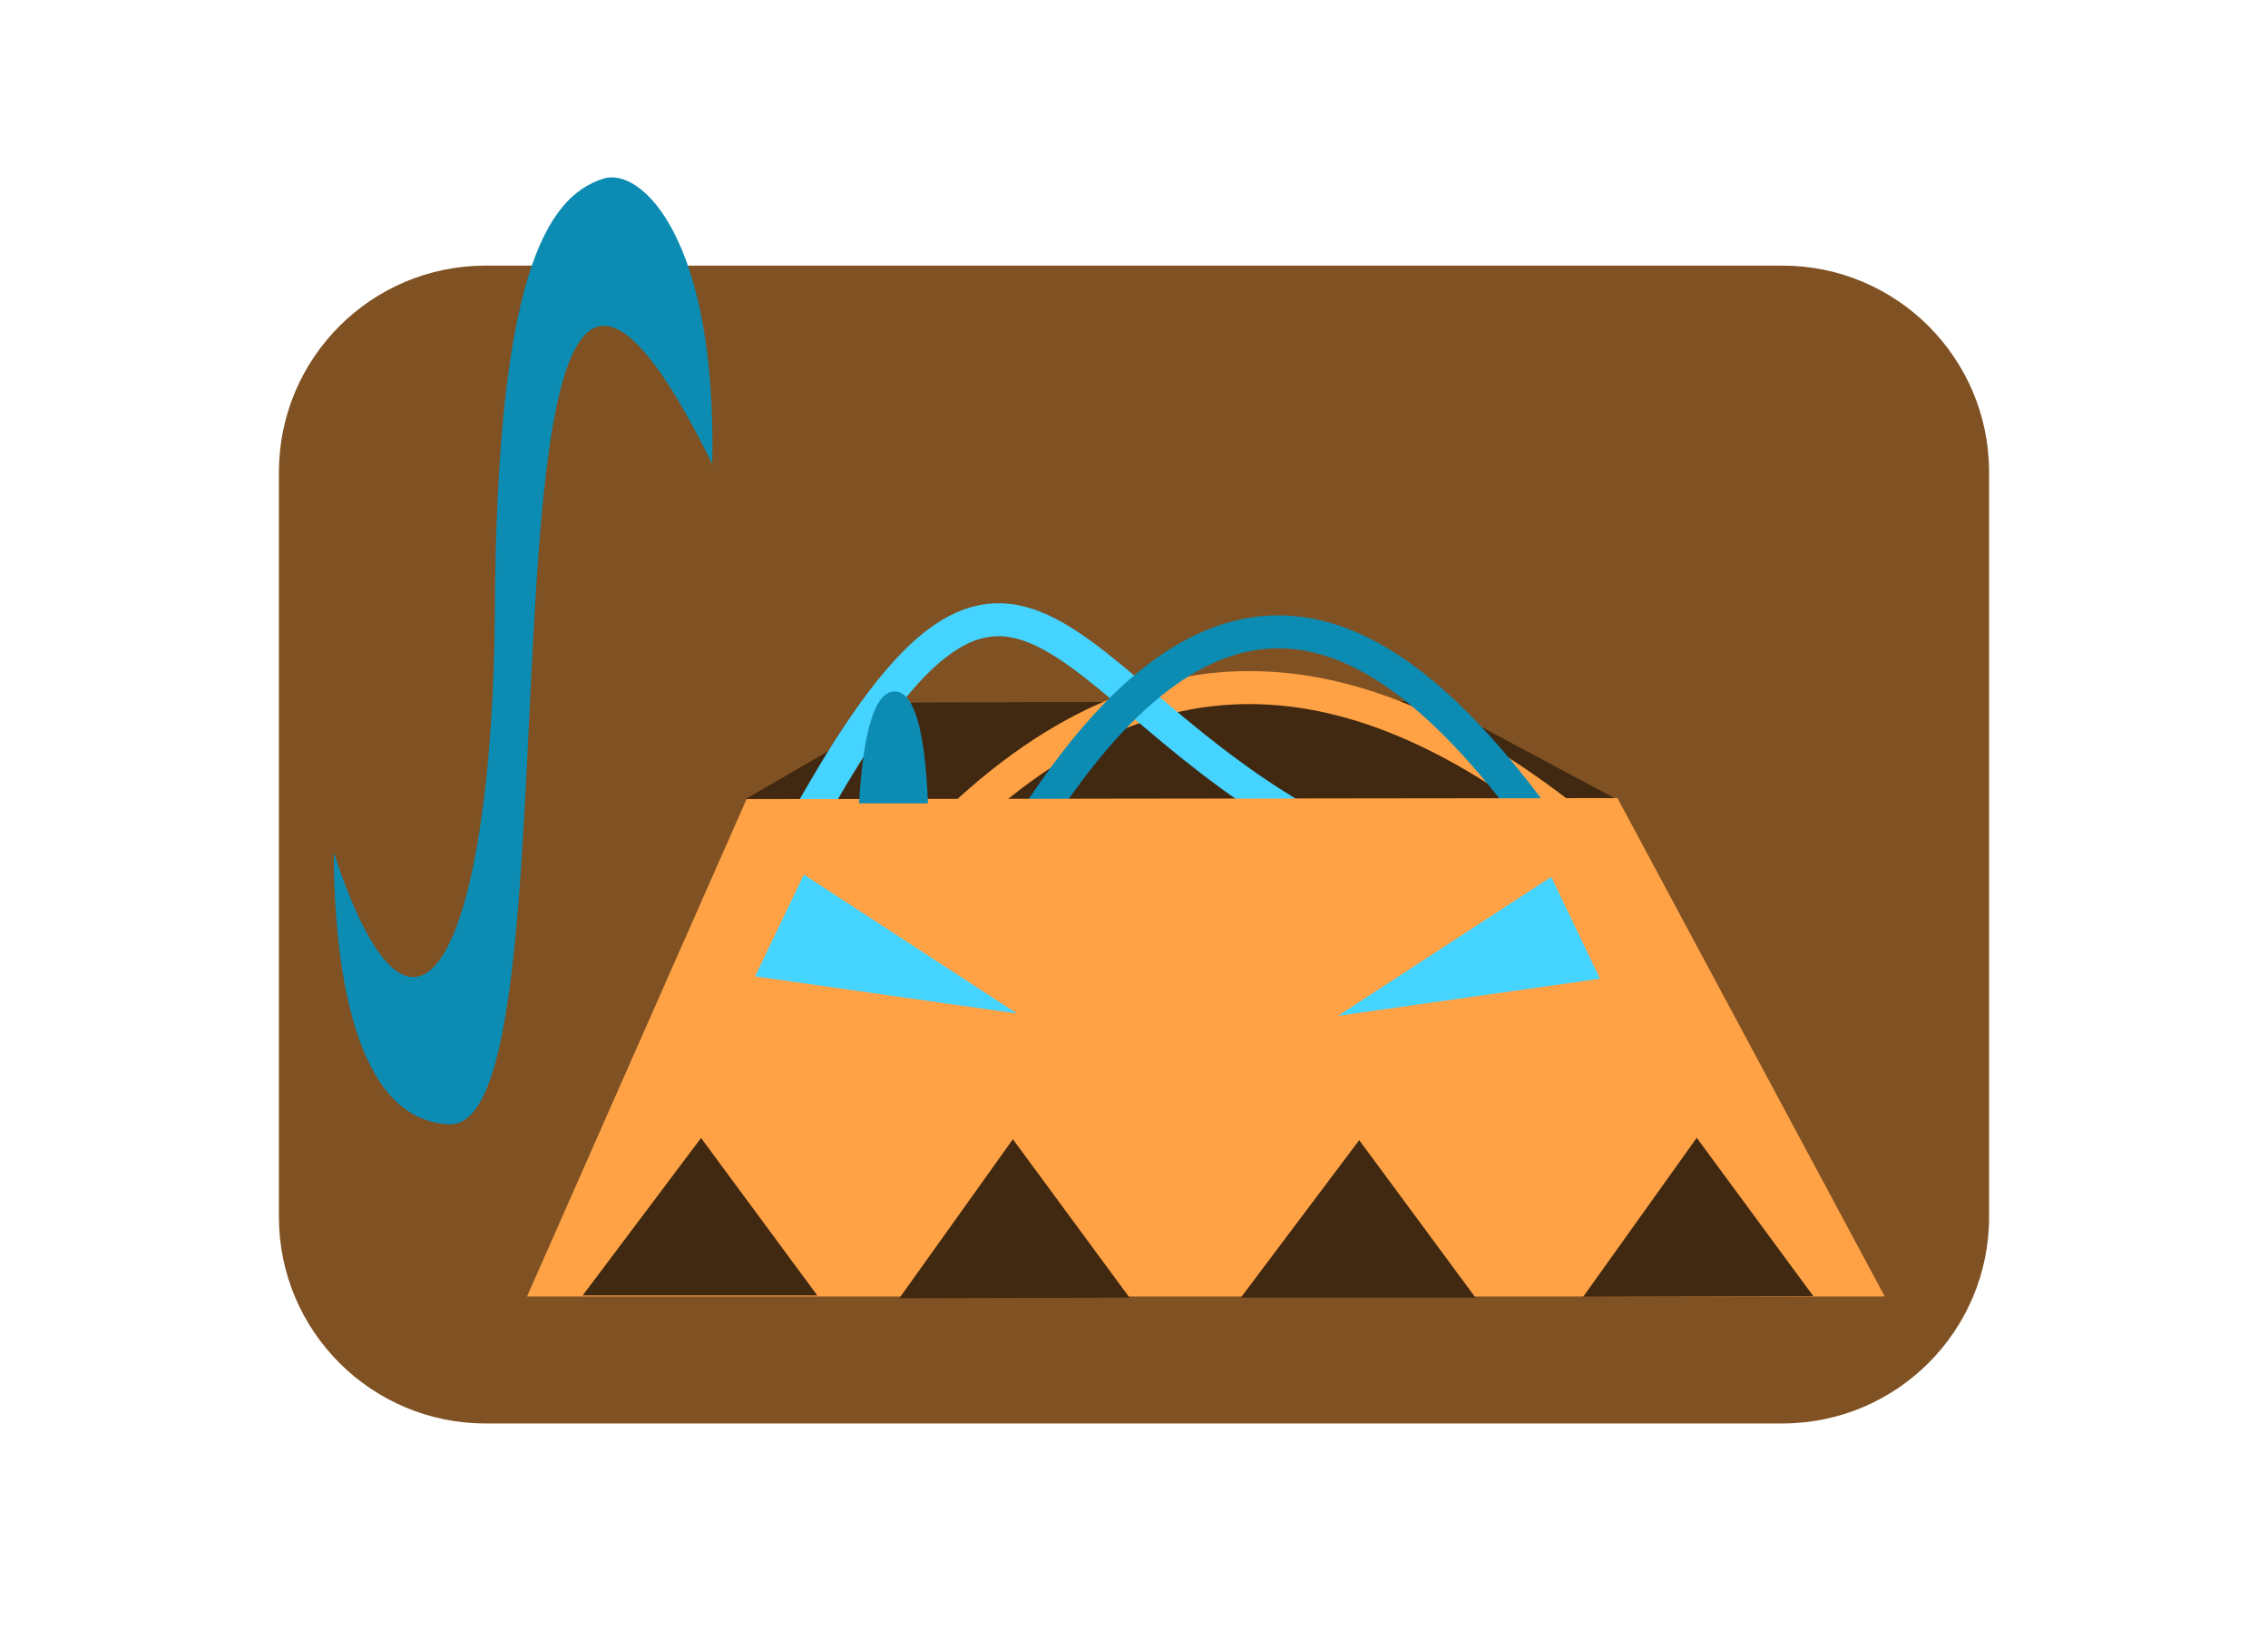
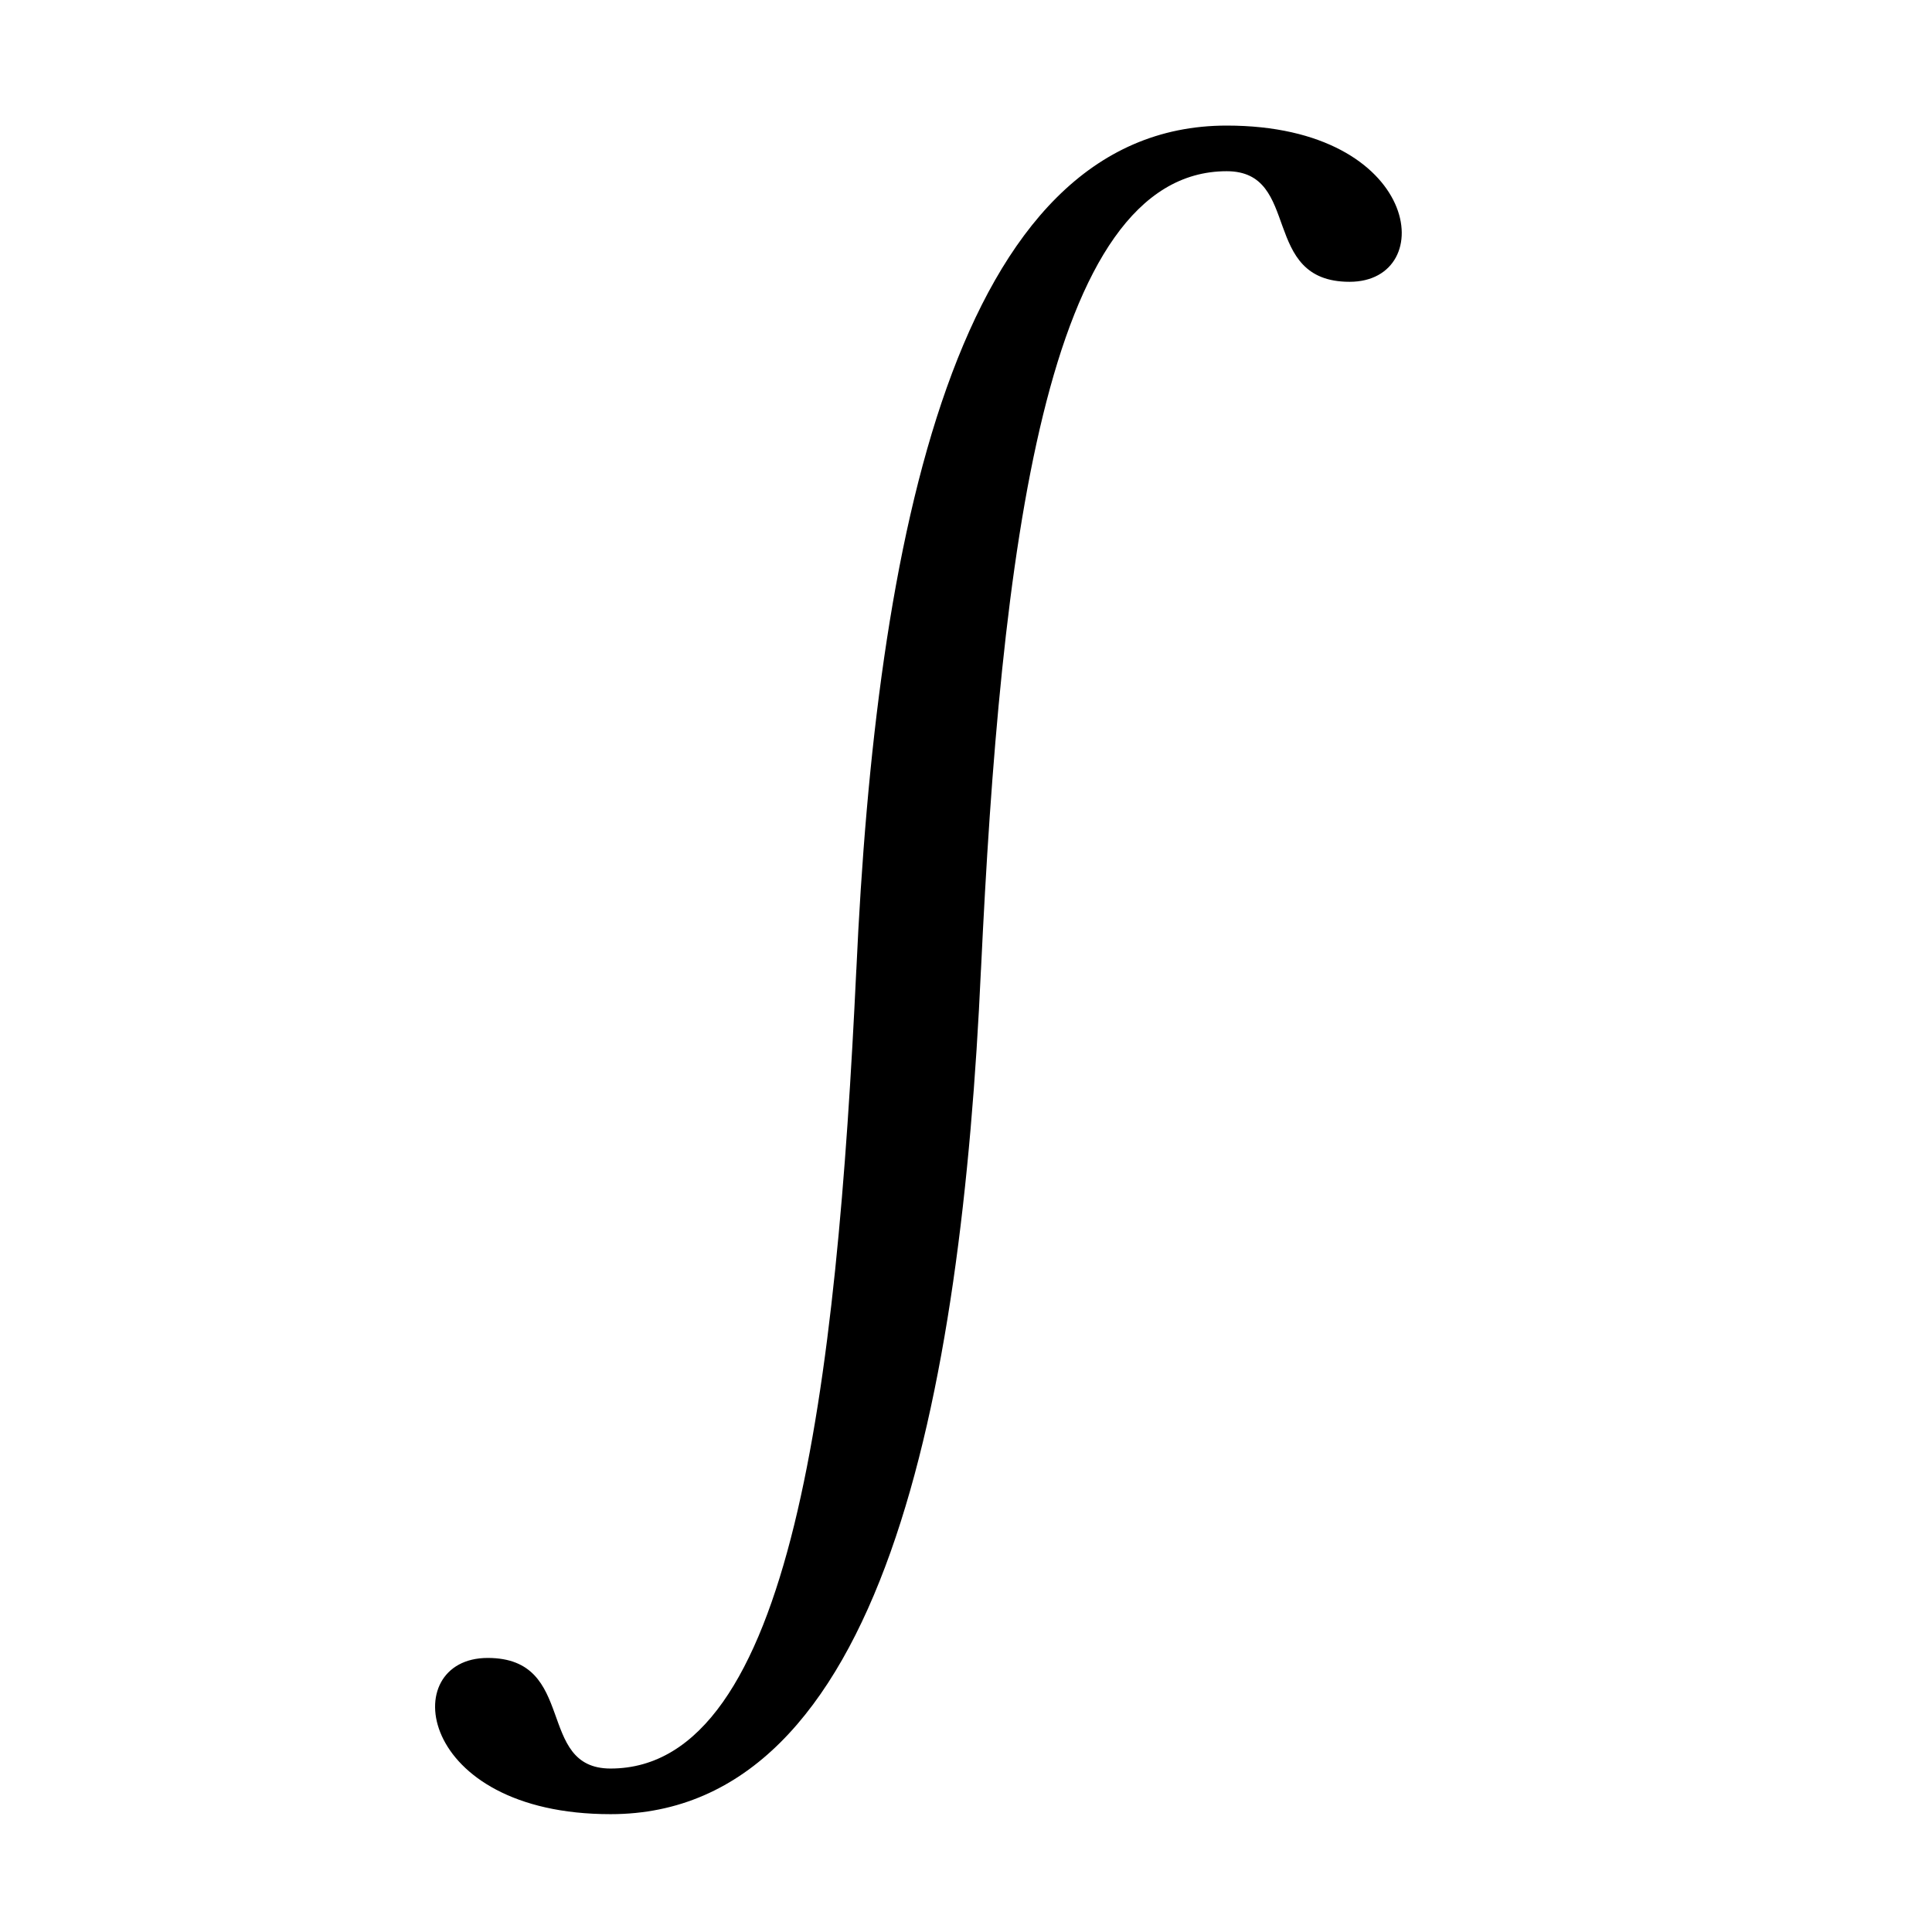
- <svg xmlns="http://www.w3.org/2000/svg" width="324pt" height="234pt" viewBox="0 0 324 234">
-   <defs />
-   <rect id="shape011" transform="matrix(2.381178 0 0 2.381178 39.84557 37.95576)" fill="#805122" fill-rule="evenodd" width="102.6" height="69.48" rx="12.395" ry="12.395" />
-   <path id="shape9" transform="matrix(2.381178 0 0 2.381178 106.5498 100.1719)" fill="#402811" fill-rule="evenodd" d="M0 5.873L52.2 5.873L41.22 0L9.99 0.09Z" />
-   <path id="shape012" transform="matrix(2.381178 0 0 2.381178 134.0994 98.25005)" fill="none" stroke="#ffa245" stroke-width="1.98" stroke-linecap="square" stroke-linejoin="miter" stroke-miterlimit="2" d="M0 9.148C13.424 -4.526 26.503 -1.531 39.42 9.328" />
-   <path id="shape1" transform="matrix(2.381178 0 0 2.381178 117.1946 88.55438)" fill="none" stroke="#45d3ff" stroke-width="1.98" stroke-linecap="square" stroke-linejoin="miter" stroke-miterlimit="2" d="M0 10.606C12.312 -10.768 14.559 5.441 31.629 13.533" />
-   <path id="shape2" transform="matrix(2.381178 0 0 2.381178 148.9332 90.28567)" fill="none" stroke="#0c8bb3" stroke-width="1.98" stroke-linecap="square" stroke-linejoin="miter" stroke-miterlimit="2" d="M0 10.573C10.865 -5.711 20.243 -1.155 29.108 10.573" />
-   <path id="shape8" transform="matrix(2.381178 0 0 2.381178 75.28617 114.0366)" fill="#ffa245" fill-rule="evenodd" d="M0 29.911L81.459 29.911L65.421 0L13.173 0.064C13.173 0.064 8.782 10.013 0 29.911Z" />
-   <path id="shape10" transform="matrix(2.381178 0 0 2.381178 83.24187 162.608)" fill="#402811" fill-rule="evenodd" d="M0 9.449L7.1 0L14.075 9.45Z" />
-   <path id="shape016" transform="matrix(2.381178 0 0 2.381178 128.4777 162.7898)" fill="#402811" fill-rule="evenodd" d="M0 9.538L6.812 0L13.81 9.506Z" />
-   <path id="shape017" transform="matrix(2.381178 0 0 2.381178 177.2653 162.9169)" fill="#402811" fill-rule="evenodd" d="M0 9.449L7.1 0L14.075 9.45Z" />
-   <path id="shape018" transform="matrix(2.381178 0 0 2.381178 226.1697 162.584)" fill="#402811" fill-rule="evenodd" d="M0 9.538L6.812 0L13.81 9.506Z" />
-   <path id="shape1111" transform="matrix(2.381178 0 0 2.381178 107.8667 124.9733)" fill="#45d3ff" fill-rule="evenodd" d="M15.719 8.337L2.927 0L0 6.109C0 6.109 5.24 6.852 15.719 8.337Z" />
-   <path id="shape019" transform="matrix(-2.381178 0 0 2.381178 228.5726 125.3024)" fill="#45d3ff" fill-rule="evenodd" d="M15.719 8.337L2.927 0L0 6.109C0 6.109 5.24 6.852 15.719 8.337Z" />
-   <path id="shape12" transform="matrix(2.662811 -0.08255536 0.08496367 2.740491 44.67301 26.66406)" fill="#0c8bb3" fill-rule="evenodd" d="M20.954 15.095C21.58 3.32 17.628 -0.481 15.621 0.048C12.441 0.885 9.712 5.169 9.06 22.325C8.409 39.481 4.121 48.272 0.019 34.705C-0.146 40.657 0.658 48.758 5.788 49.068C13.515 49.534 7.646 -13.306 20.954 15.095Z" />
-   <path id="shape61" transform="matrix(2.381178 0 0 2.381178 122.7188 98.80703)" fill="#0c8bb3" fill-rule="evenodd" d="M0 6.714L4.137 6.714C3.956 2.226 3.288 -0.012 2.132 4.98458e-05C0.976 0.012 0.265 2.25 0 6.714Z" />
+ <svg xmlns="http://www.w3.org/2000/svg" id="Layer_2_copy" viewBox="0 0 1000 1000">
+   <path d="m443.22,502c-10.18,214.97-33.16,413.39-127.19,413.39-39.07,0-16.87-57.24-63.6-57.24-47.24,0-37.25,80.86,63.6,80.86,140.84,0,181.64-215.92,191.7-437h.02c10.18-214.97,33.16-413.39,127.19-413.39,39.07,0,16.87,57.24,63.6,57.24s37.25-80.86-63.6-80.86c-140.84,0-181.64,215.92-191.7,437h-.02Z" />
</svg>
